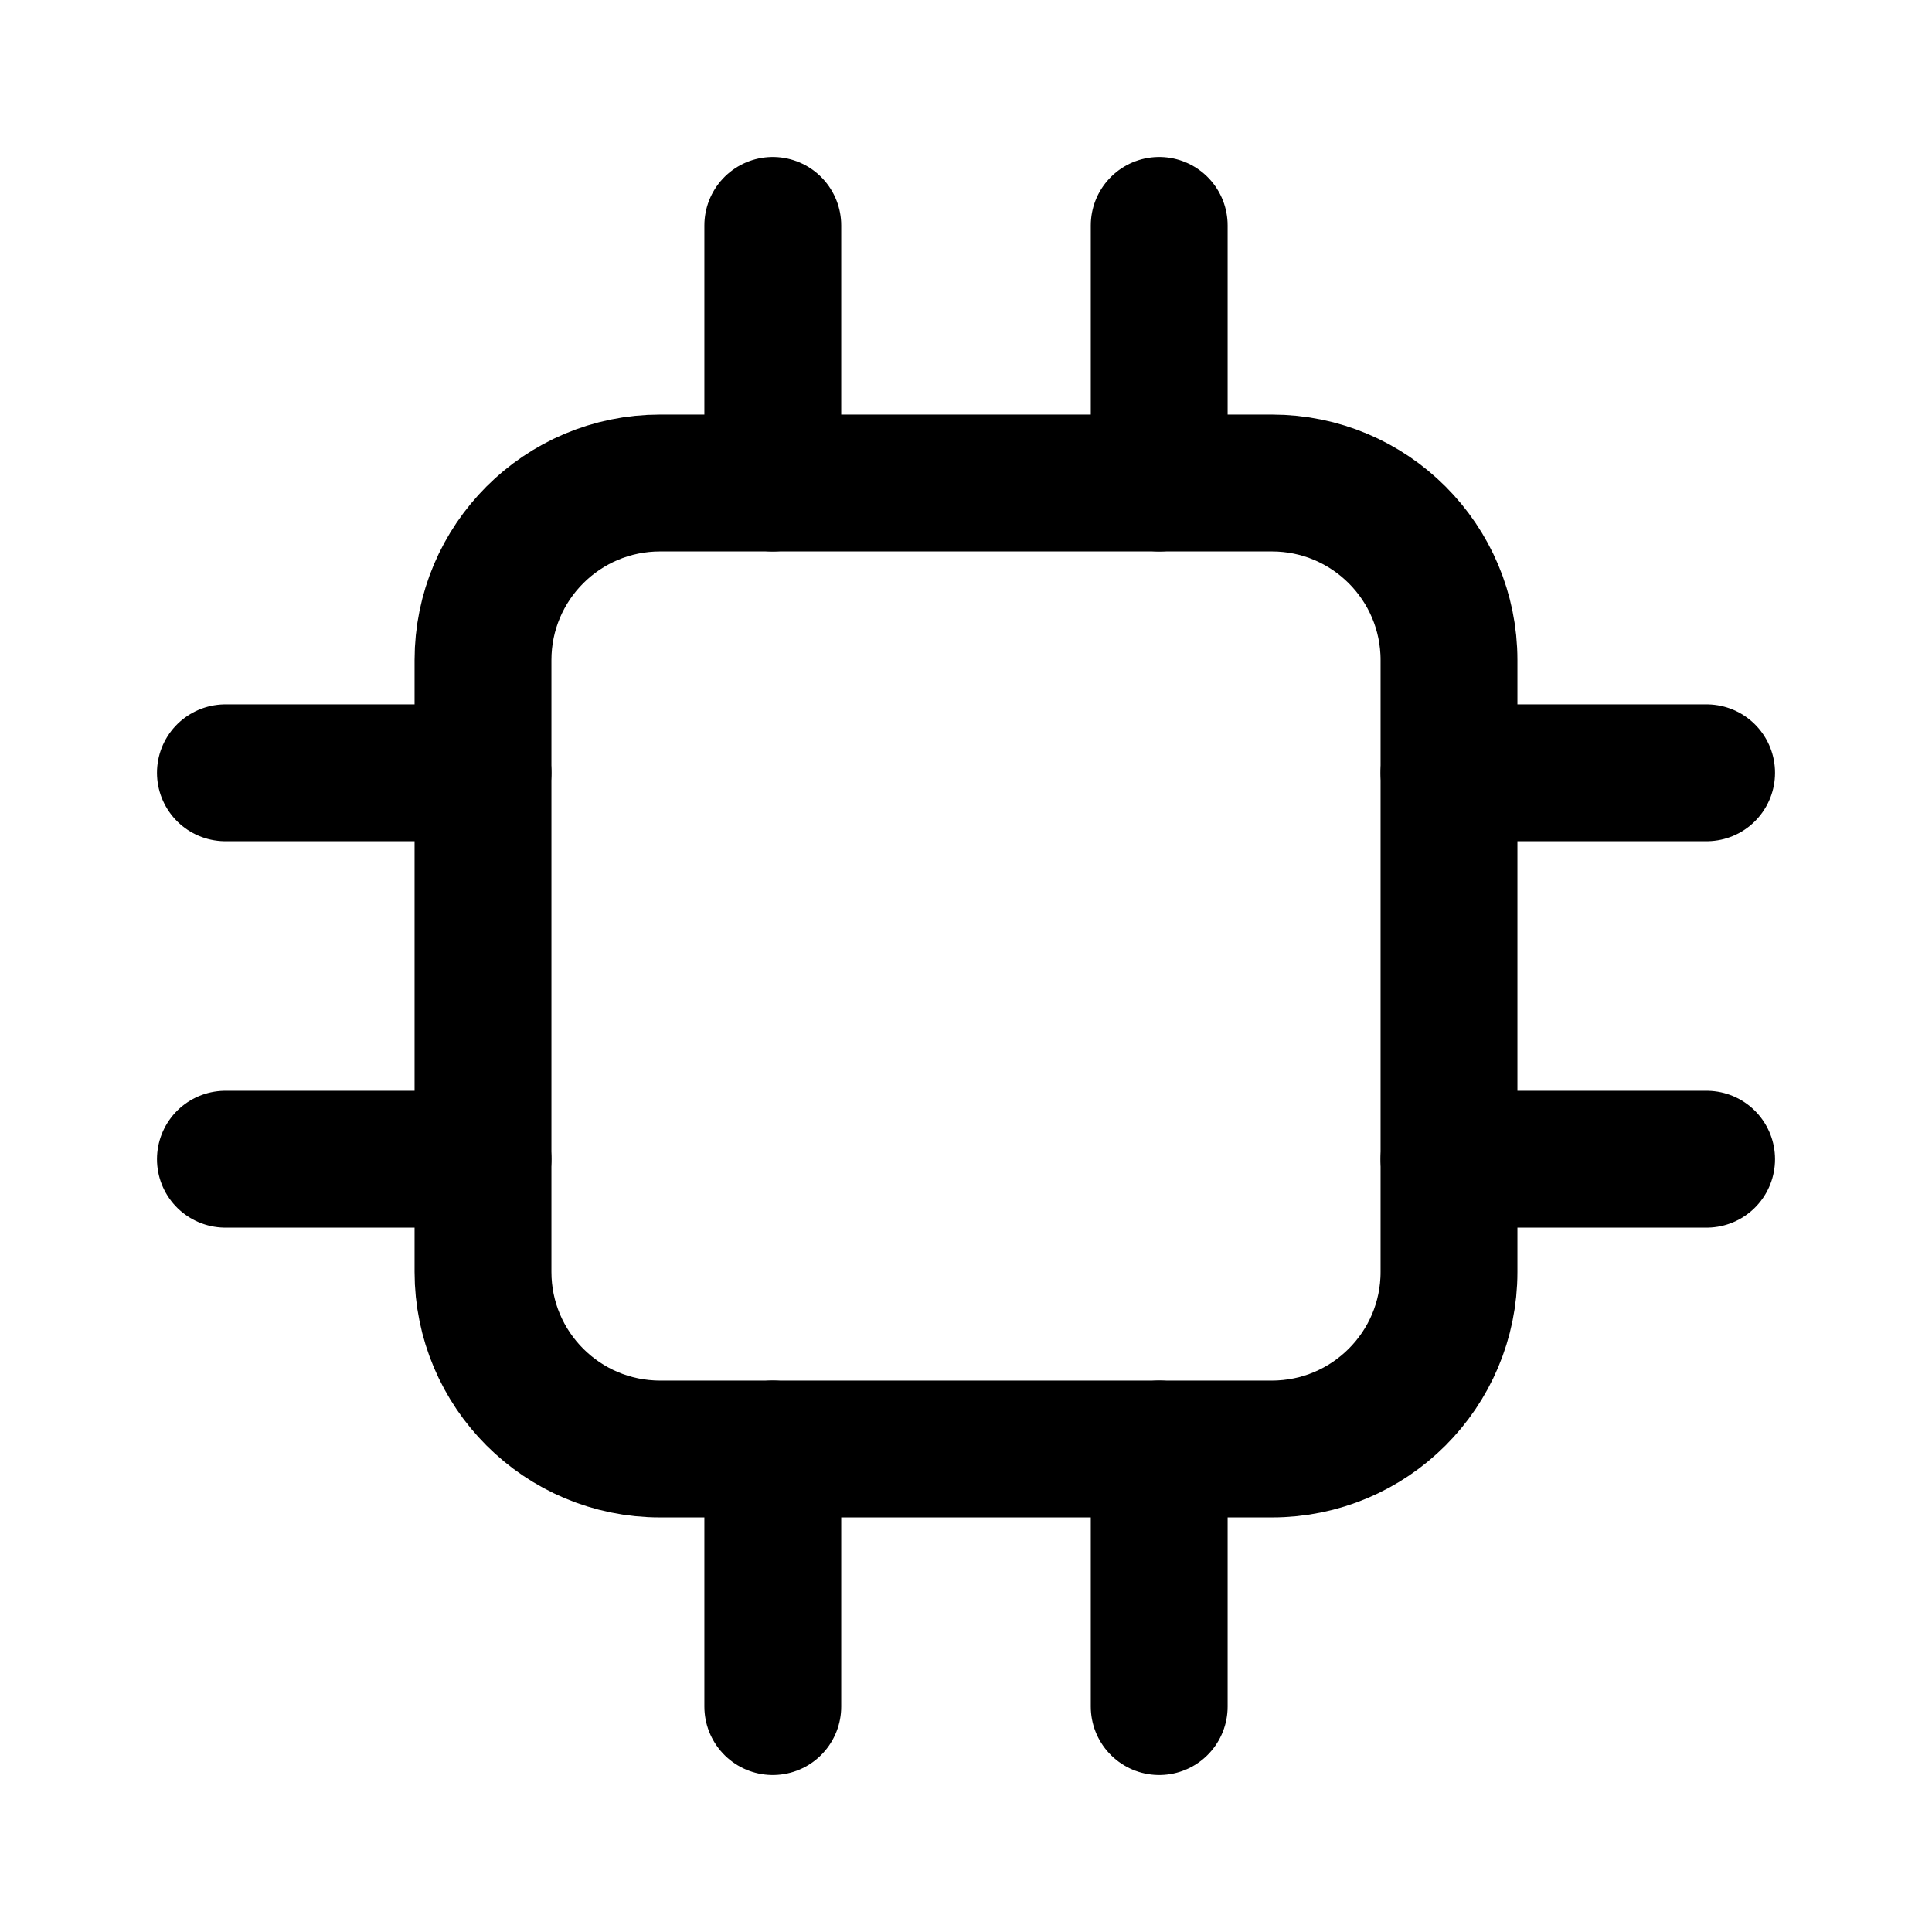
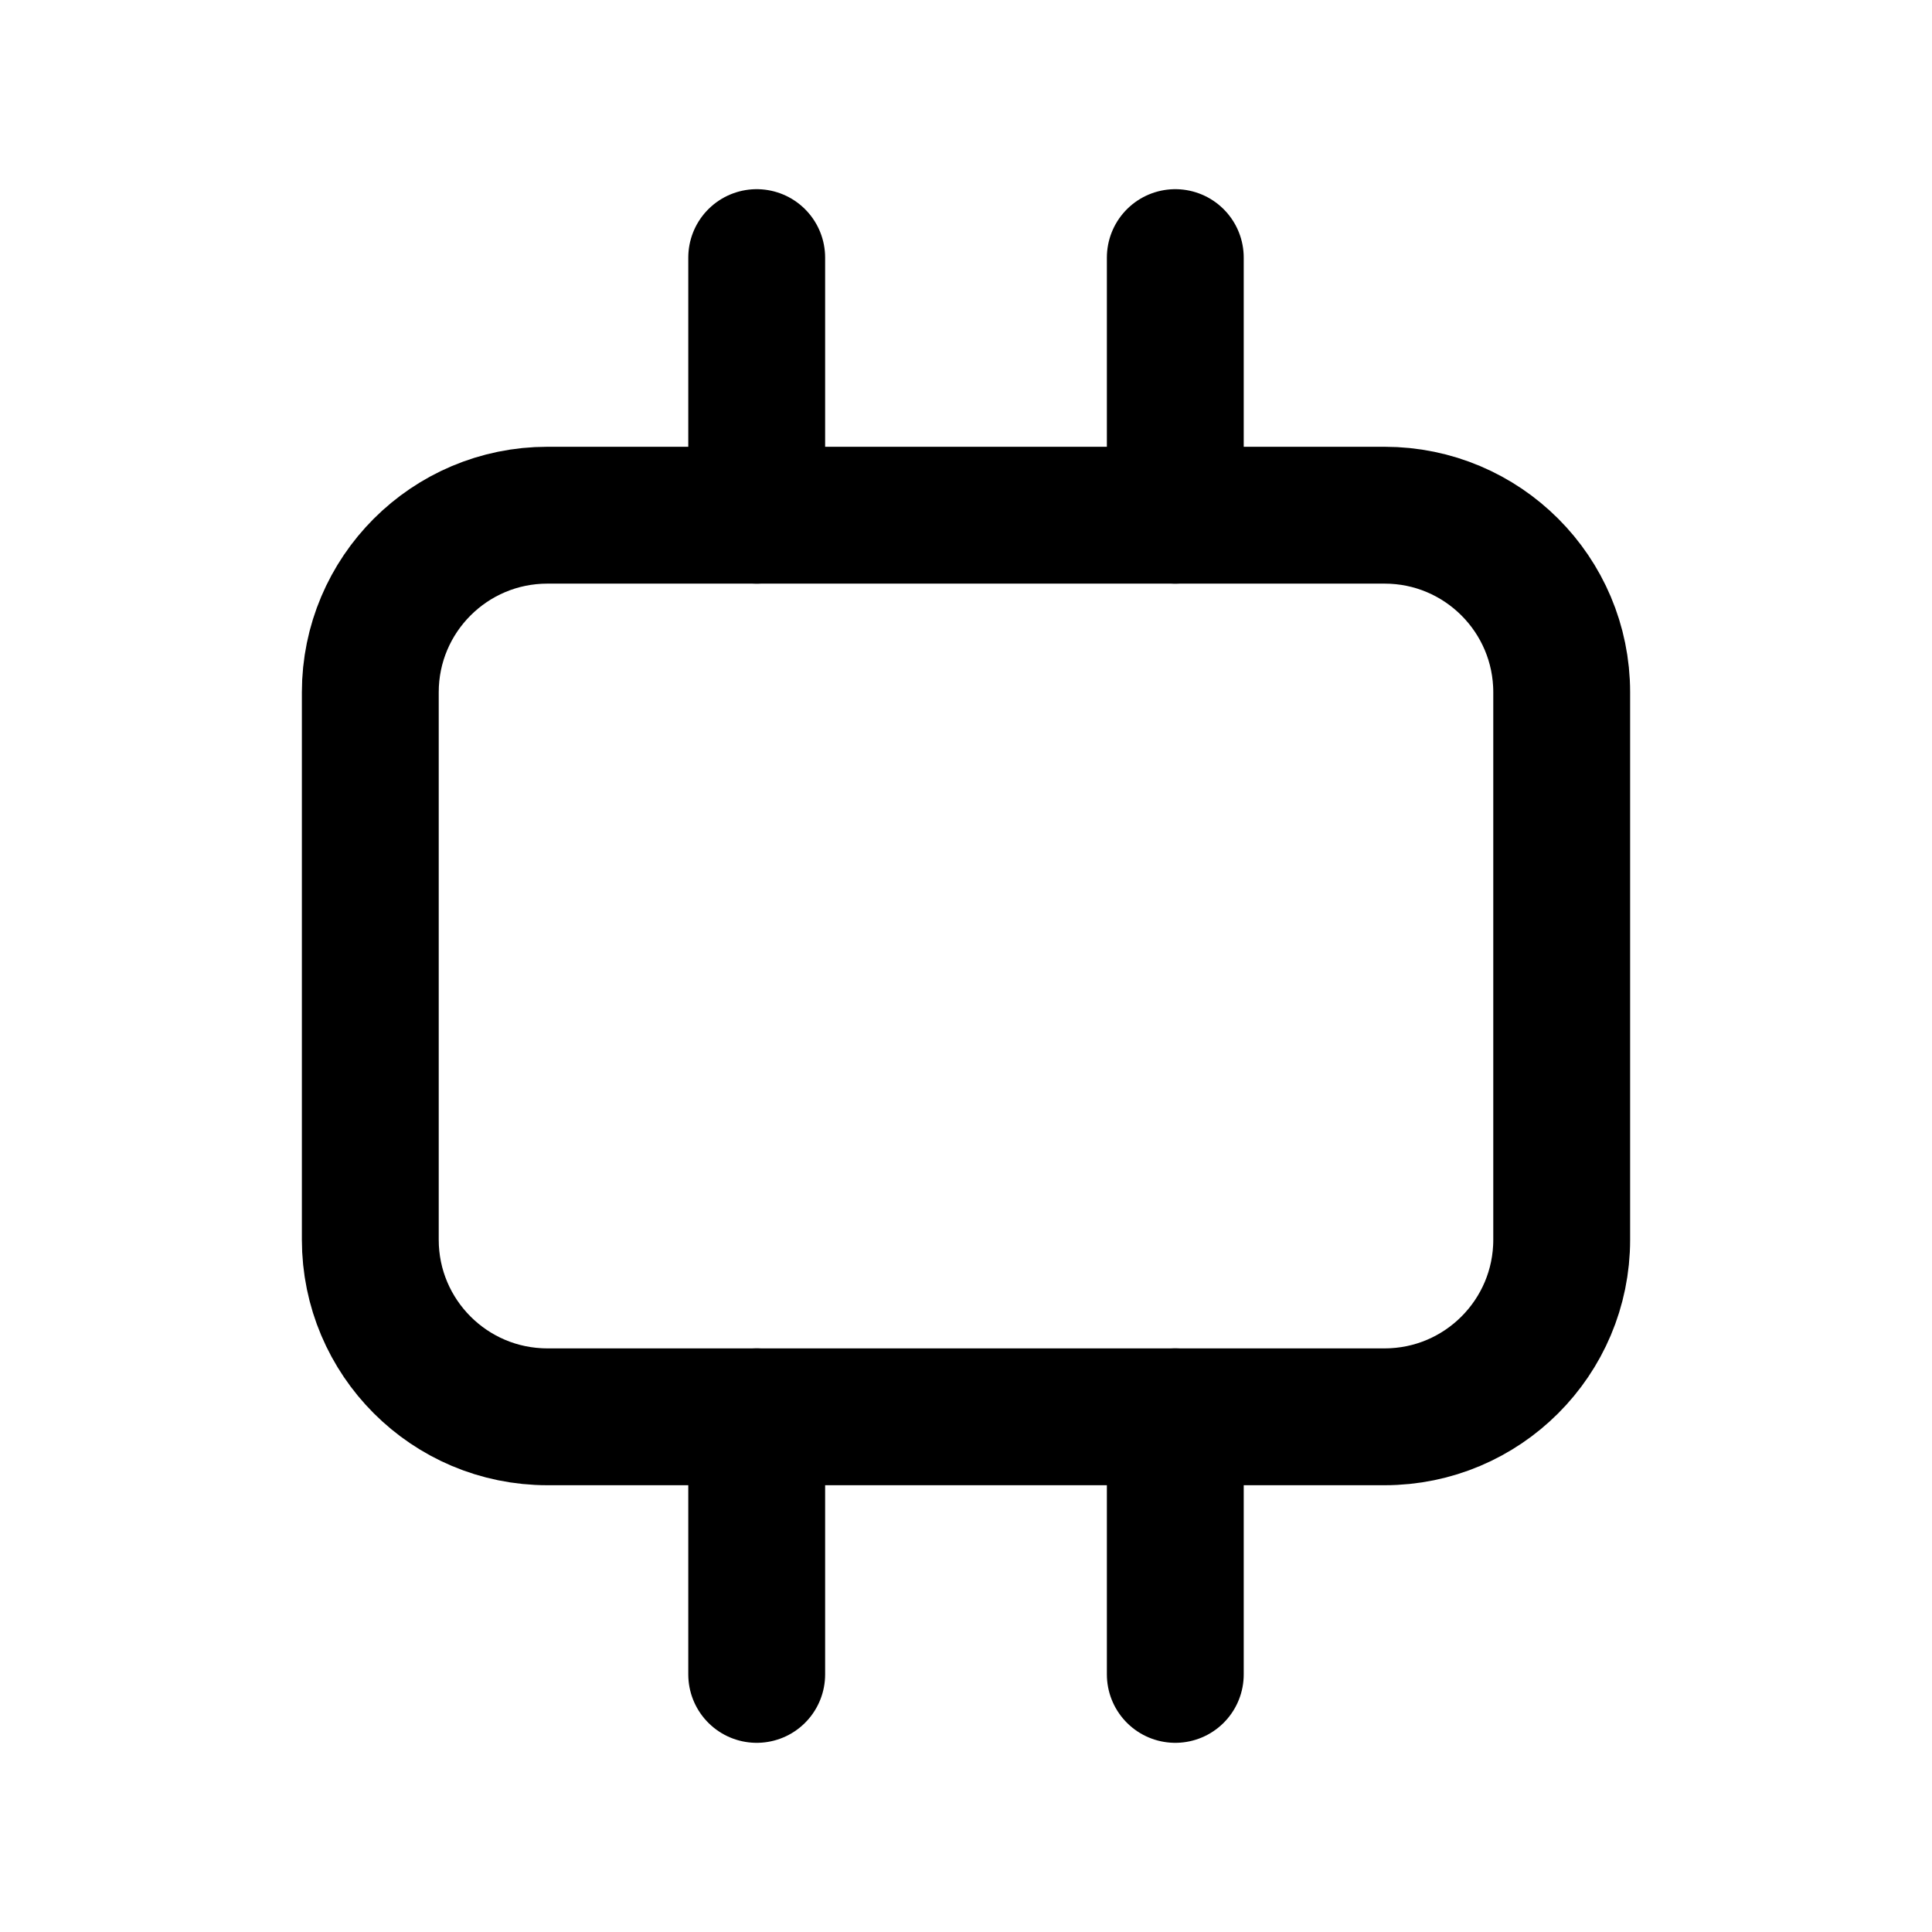
<svg xmlns="http://www.w3.org/2000/svg" width="24" height="24" viewBox="0 0 24 24" color="#000000">
  <g fill="none" stroke="currentColor" stroke-width="1.7" stroke-linecap="round" stroke-linejoin="round">
-     <rect x="6.0" y="6.0" width="12.0" height="12.0" rx="2.2" />
-     <path d="M 9.6 2.8 V 6.0" />
-     <path d="M 14.4 2.8 V 6.0" />
-     <path d="M 9.6 18.0 V 21.2" />
-     <path d="M 14.4 18.0 V 21.2" />
-     <path d="M 2.8 9.6 H 6.0" />
-     <path d="M 2.8 14.4 H 6.0" />
-     <path d="M 18.0 9.6 H 21.2" />
-     <path d="M 18.0 14.4 H 21.2" />
+     <rect x="4.6" y="6.4" width="14.8" height="11.2" rx="2.2" />
+     <path d="M 9.4 3.2 V 6.4" />
+     <path d="M 14.6 3.2 V 6.4" />
+     <path d="M 9.4 17.6 V 20.8" />
+     <path d="M 14.6 17.6 V 20.8" />
  </g>
</svg>
